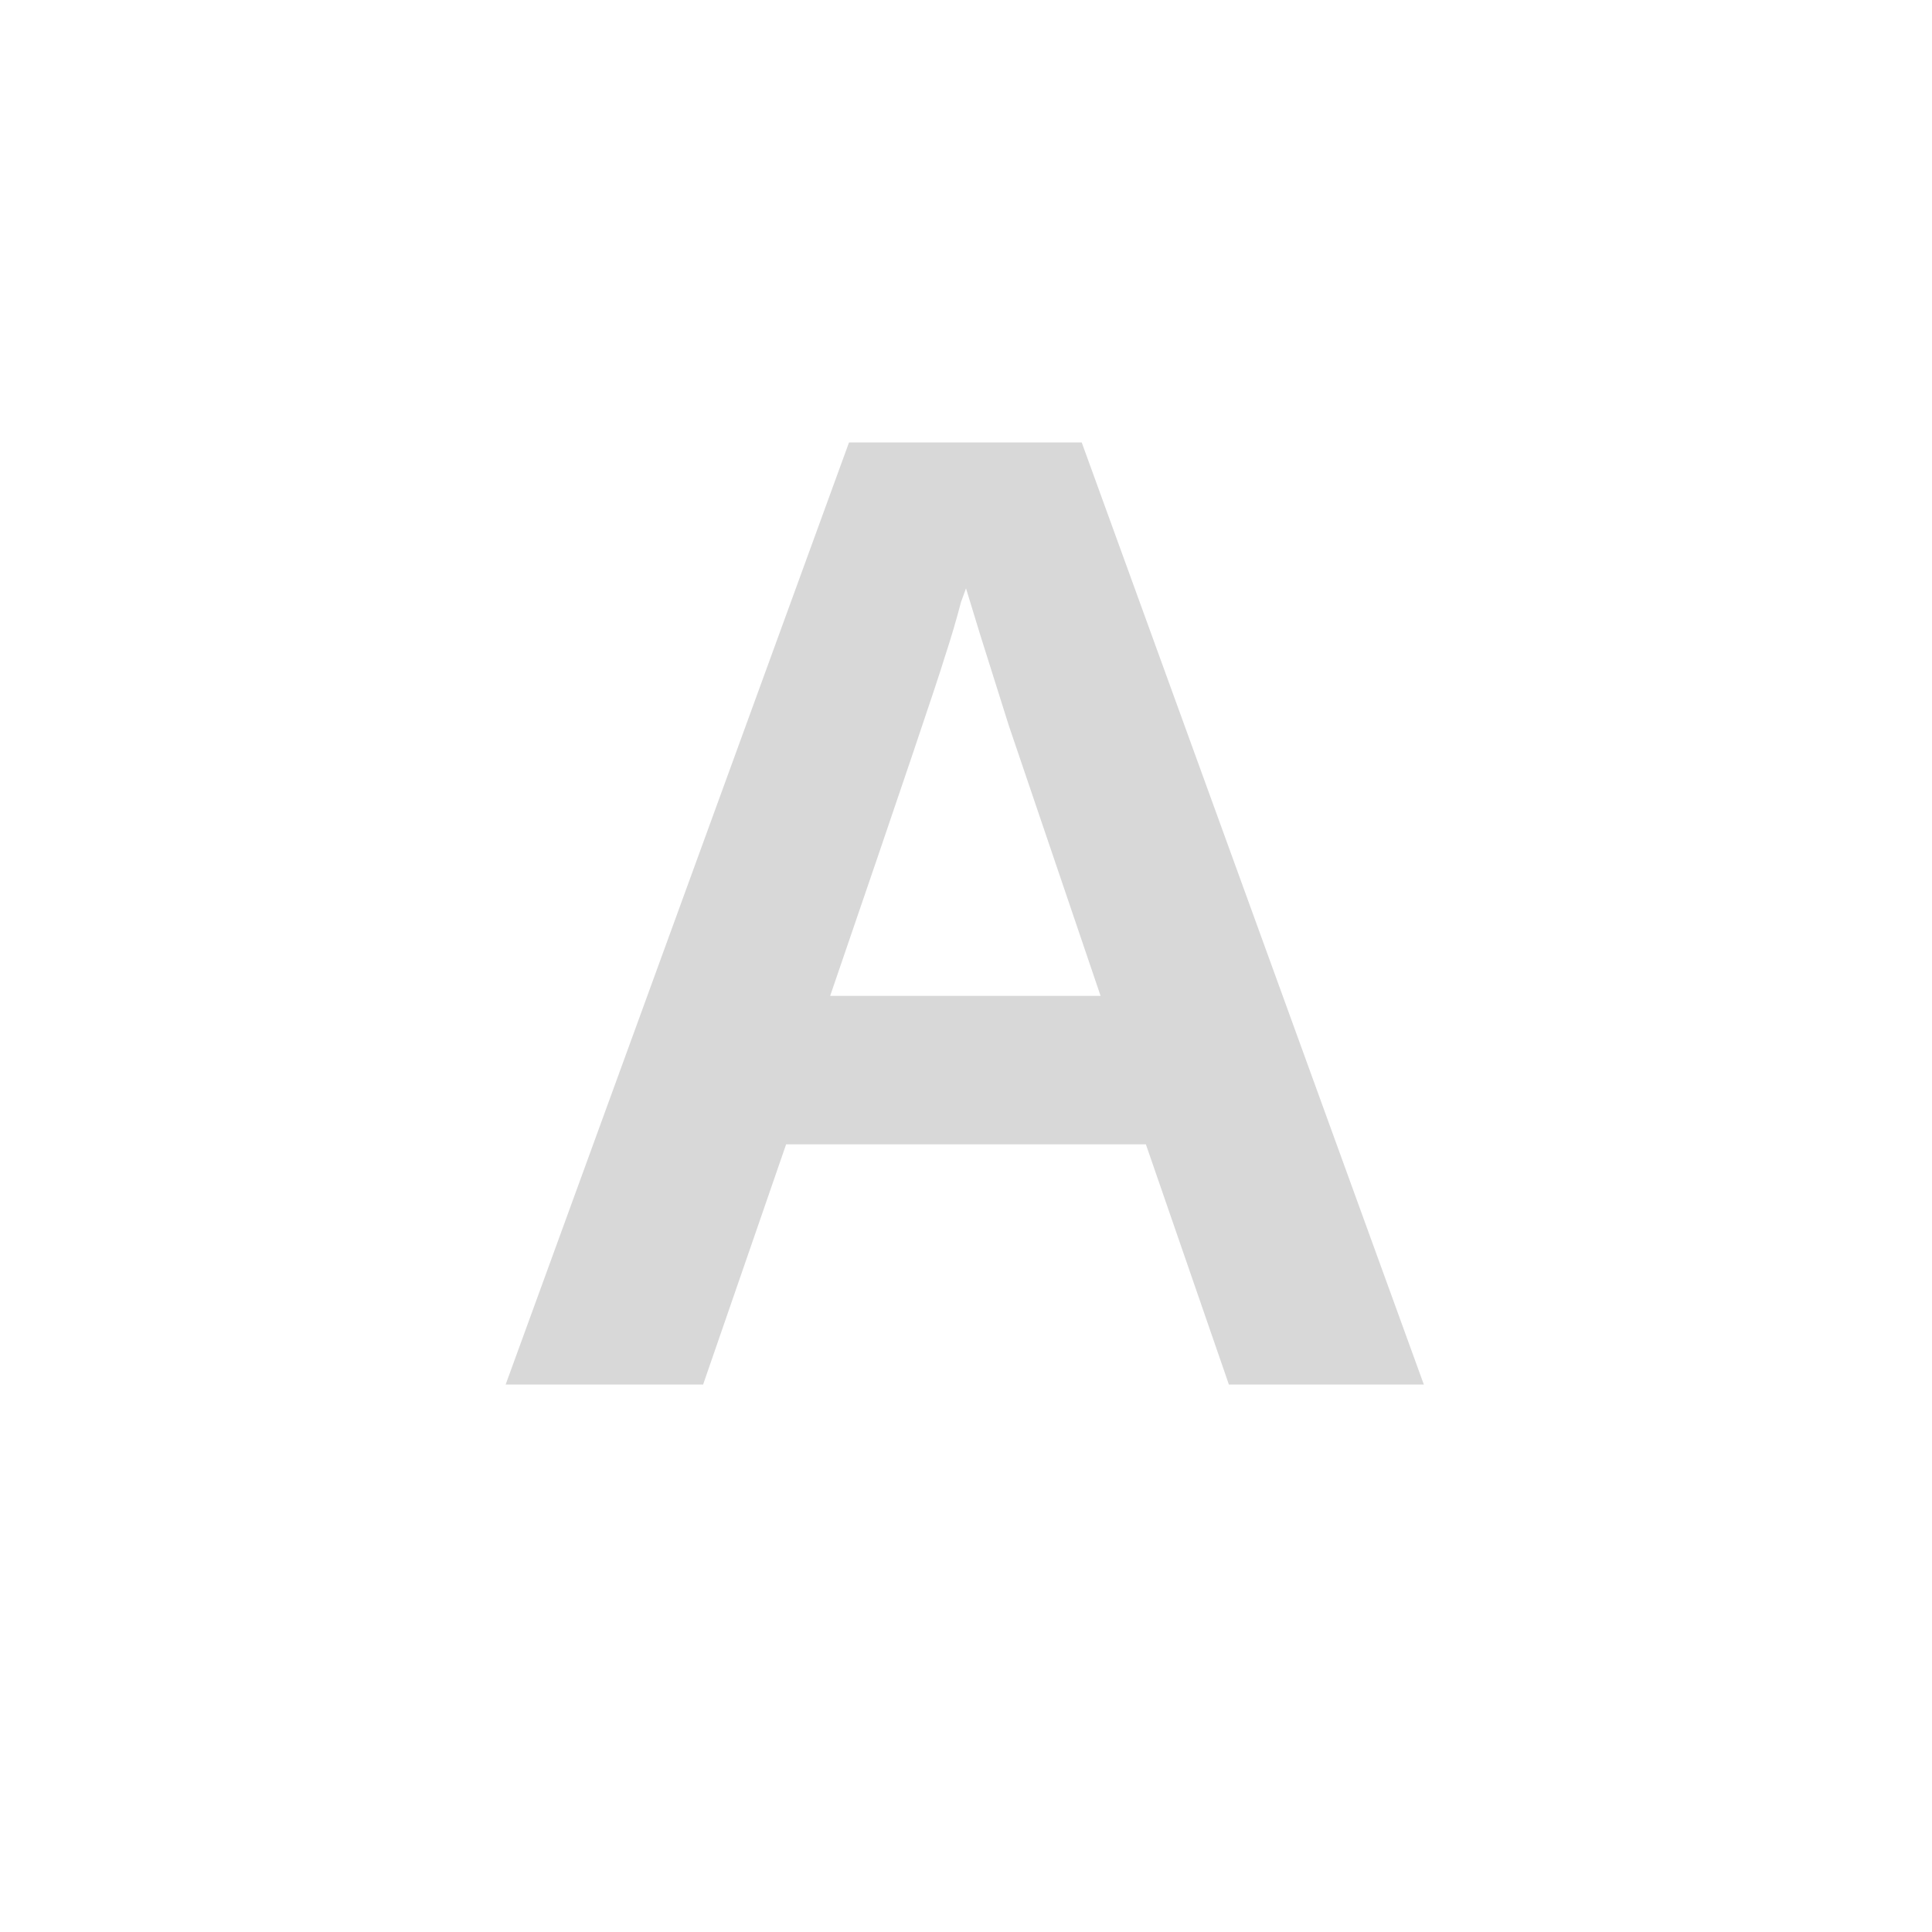
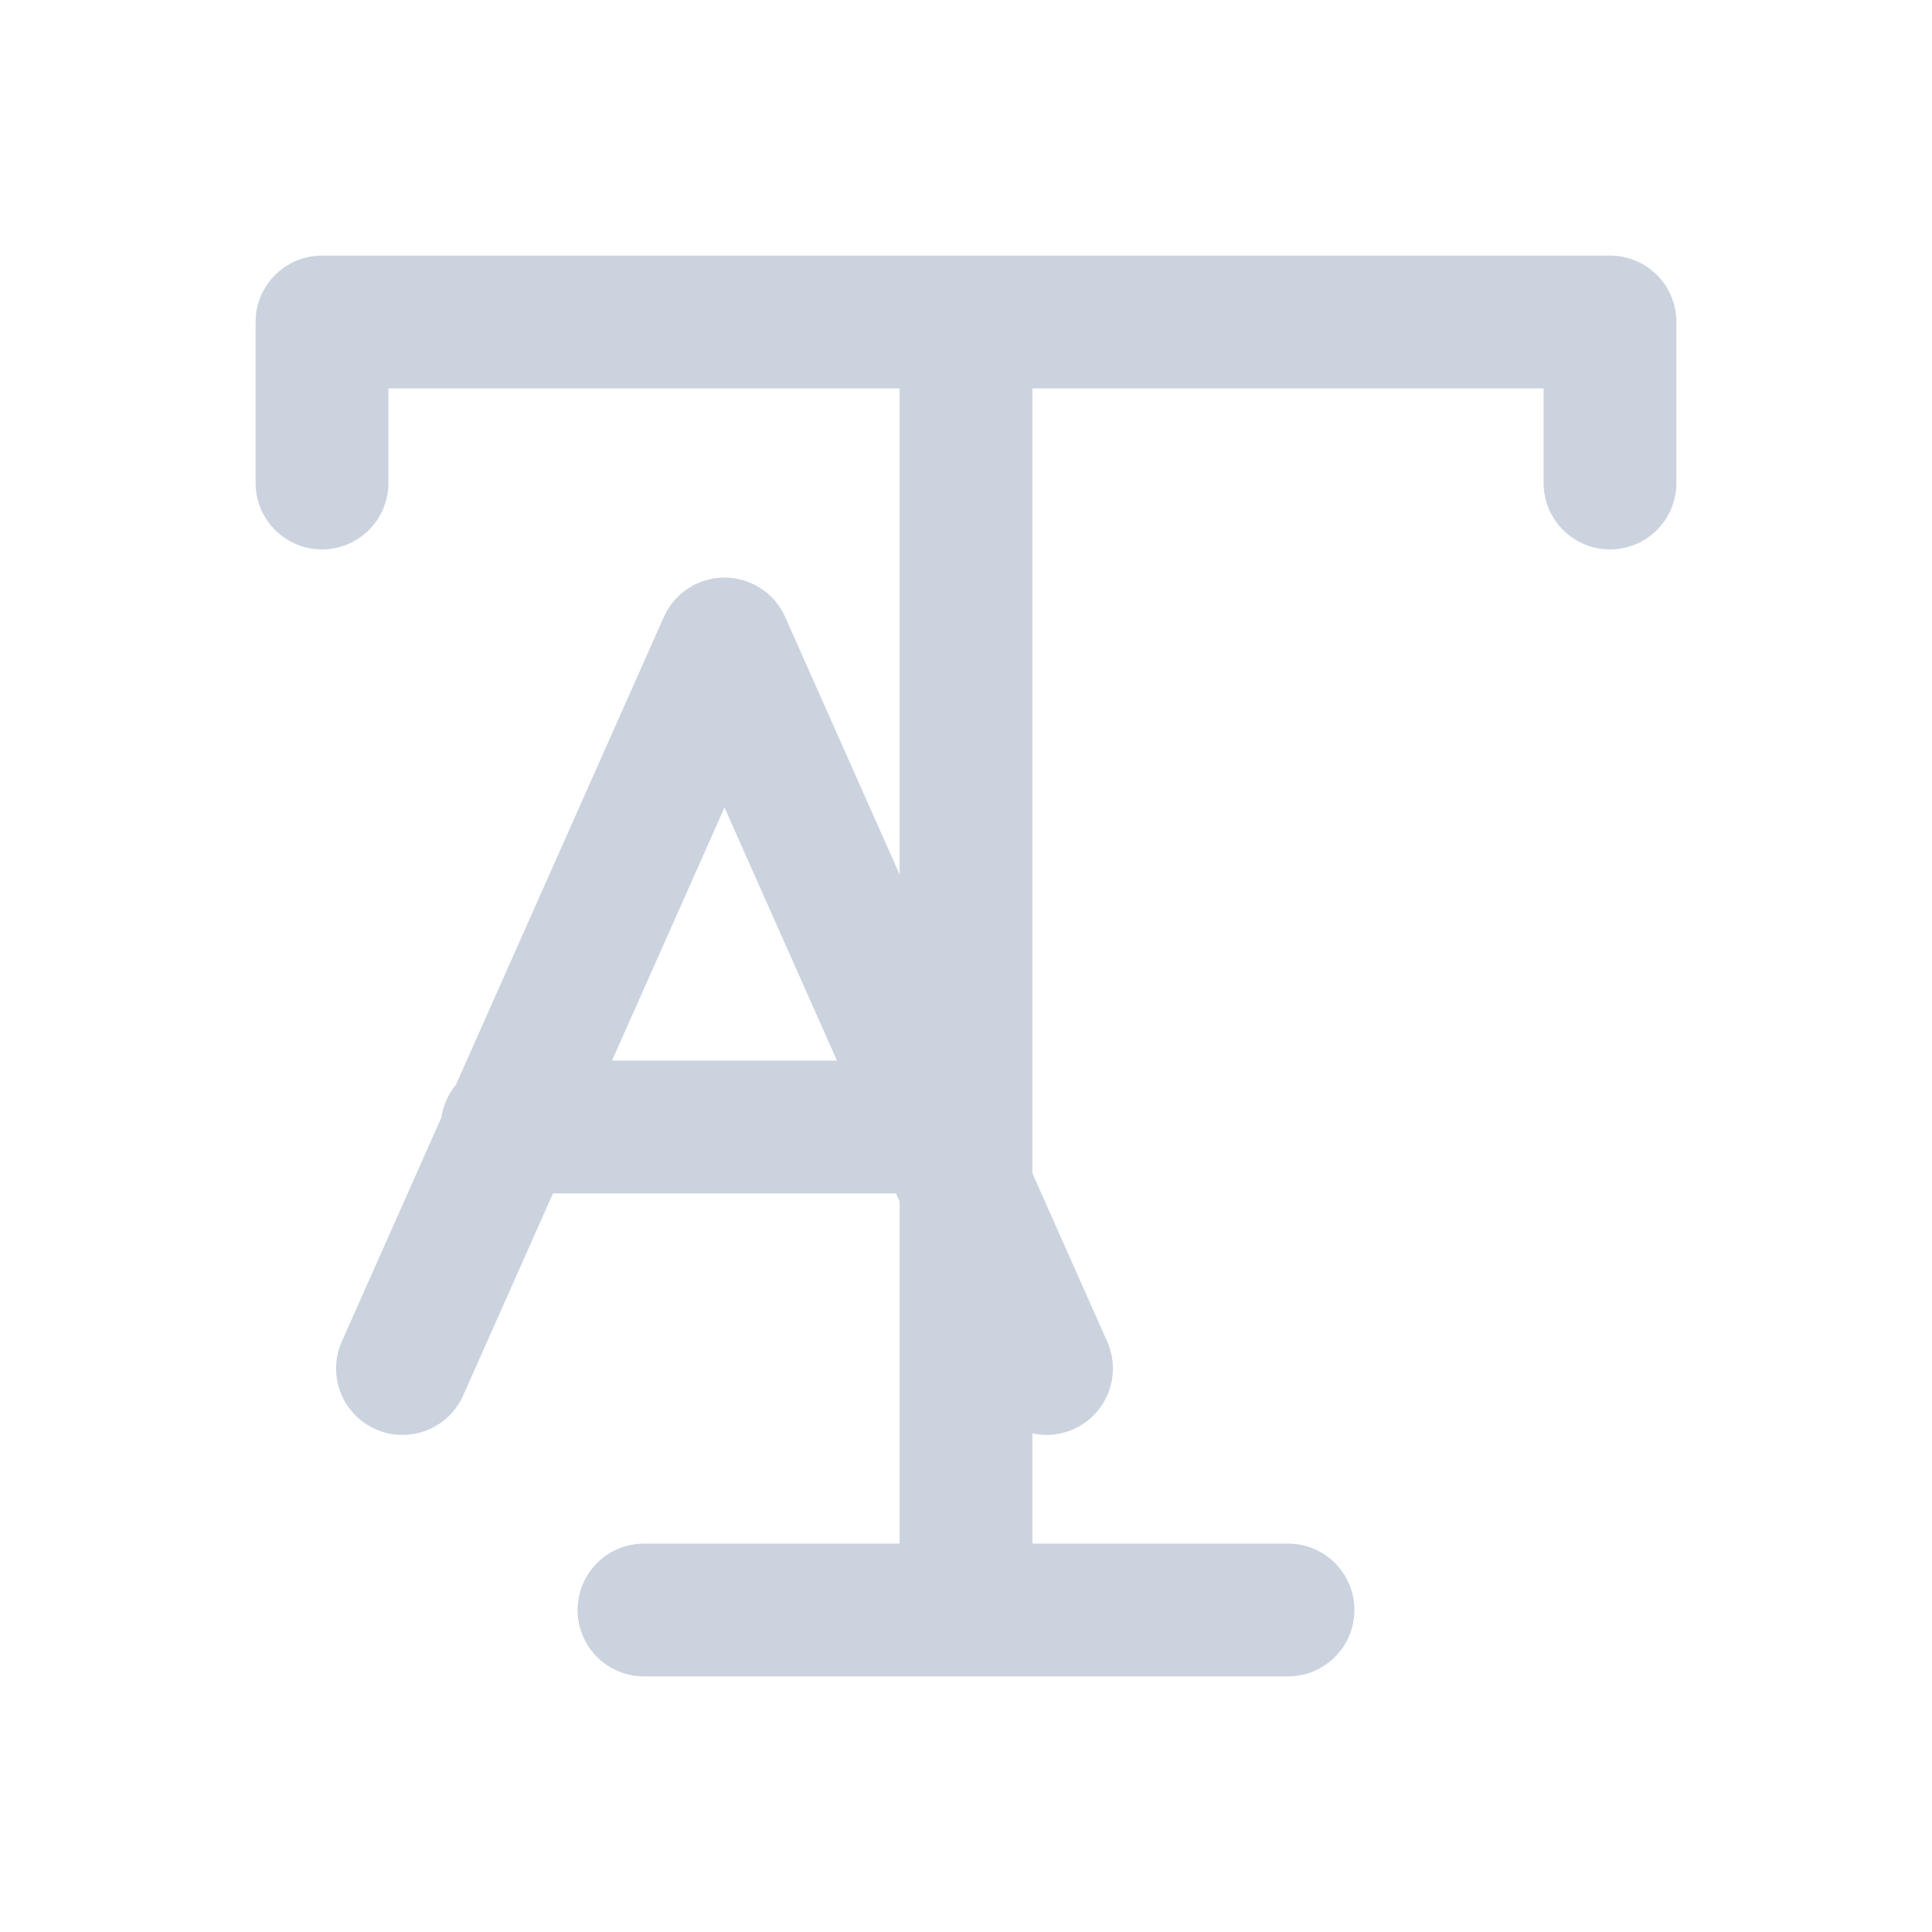
- <svg xmlns="http://www.w3.org/2000/svg" viewBox="0 0 24 24">
-   <text x="12" y="17.2" text-anchor="middle" fill="#d8d8d8" font-family="Arial,Segoe UI,sans-serif" font-size="17" font-weight="600">A</text>
+ <svg xmlns="http://www.w3.org/2000/svg" viewBox="0 0 24 24" fill="none" stroke="#cbd3df" stroke-width="1.65" stroke-linecap="round" stroke-linejoin="round">
+   <path d="M4 6V4h16v2M12 4v16M8 20h8" />
+   <path d="m5 17 4-9 4 9m-6.7-3h5.4" />
</svg>
